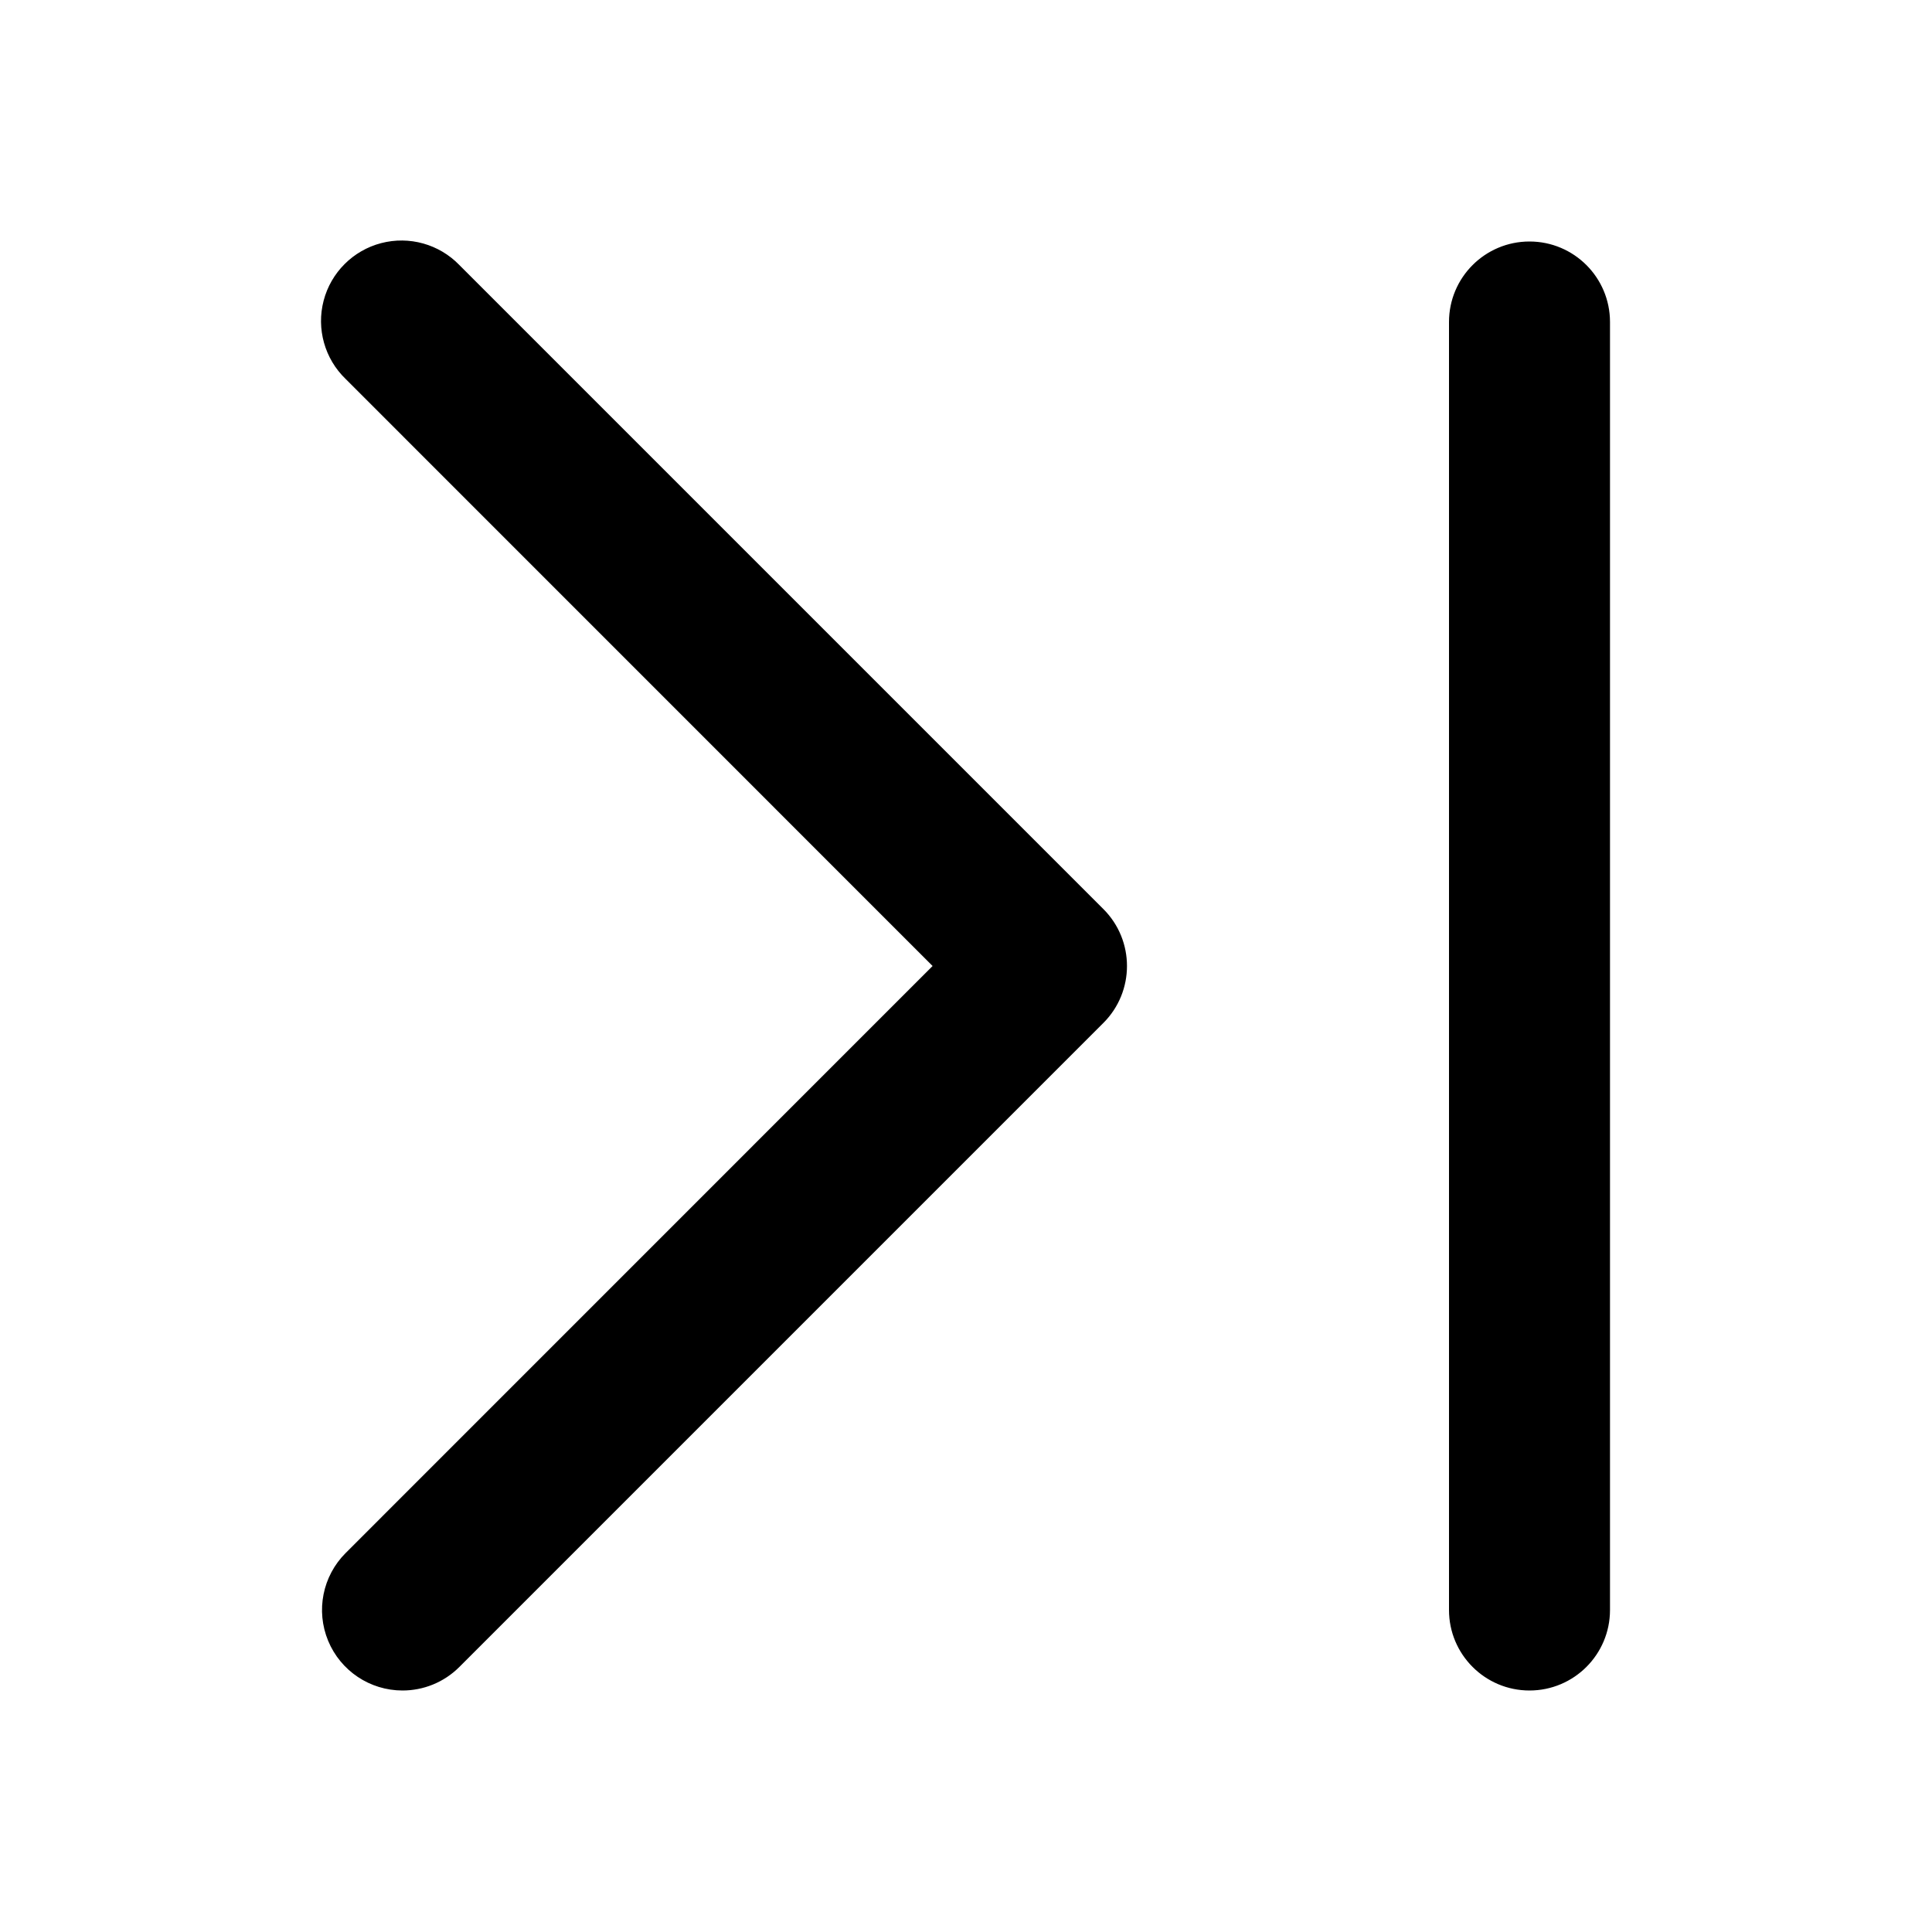
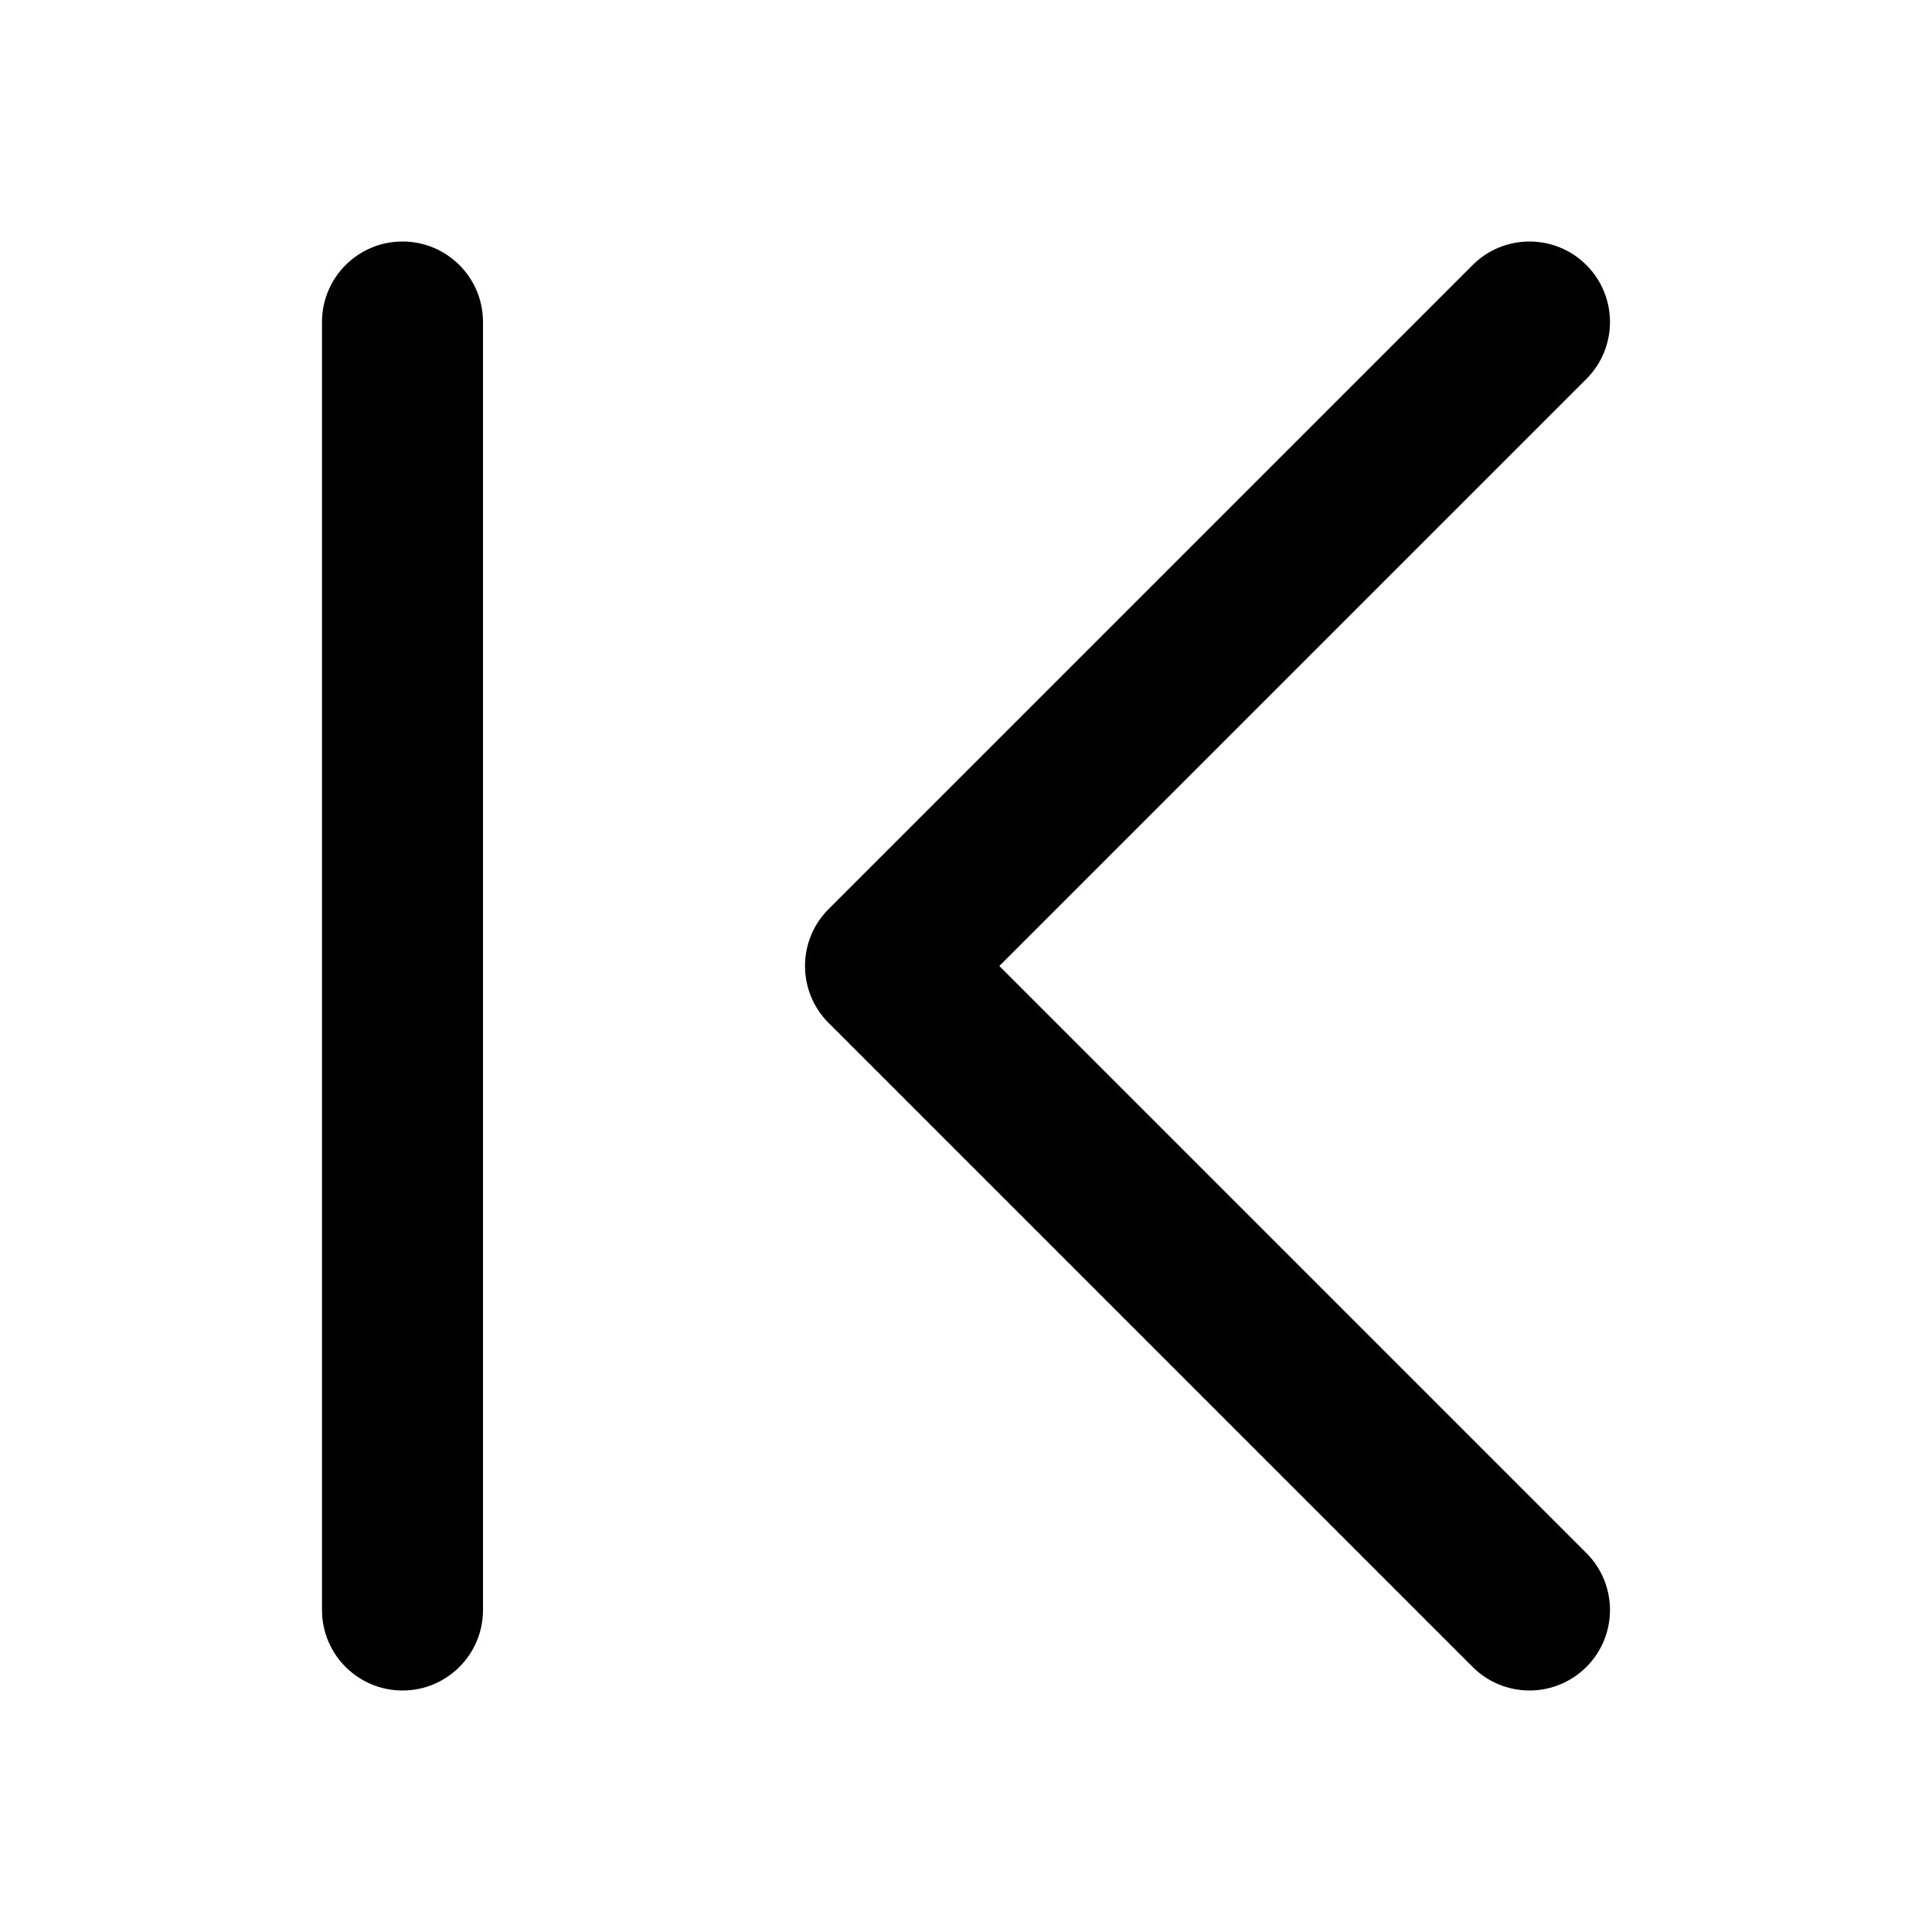
- <svg xmlns="http://www.w3.org/2000/svg" width="48" height="48" viewBox="0 0 48 48">
-   <path d="M10 42a2 2 0 0 1-1.414-3.414L23.17 24 8.586 9.414a2 2 0 1 1 2.828-2.828l16 16a2 2 0 0 1 0 2.828l-16 16c-.39.39-.902.586-1.414.586Zm28 0a2 2 0 0 1-2-2V8a2 2 0 0 1 4 0v32a2 2 0 0 1-2 2Z" />
+ <svg width="24" height="24" viewBox="0 0 24 24">
+   <path d="M19 21a1 1 0 0 1-.707-.293l-8-8a1 1 0 0 1 0-1.414l8-8a1 1 0 0 1 1.414 0 1 1 0 0 1 0 1.414L12.414 12l7.293 7.293a1 1 0 0 1 0 1.414A1 1 0 0 1 19 21M5 21a1 1 0 0 1-1-1V4a1 1 0 0 1 2 0v16a1 1 0 0 1-1 1" />
</svg>
